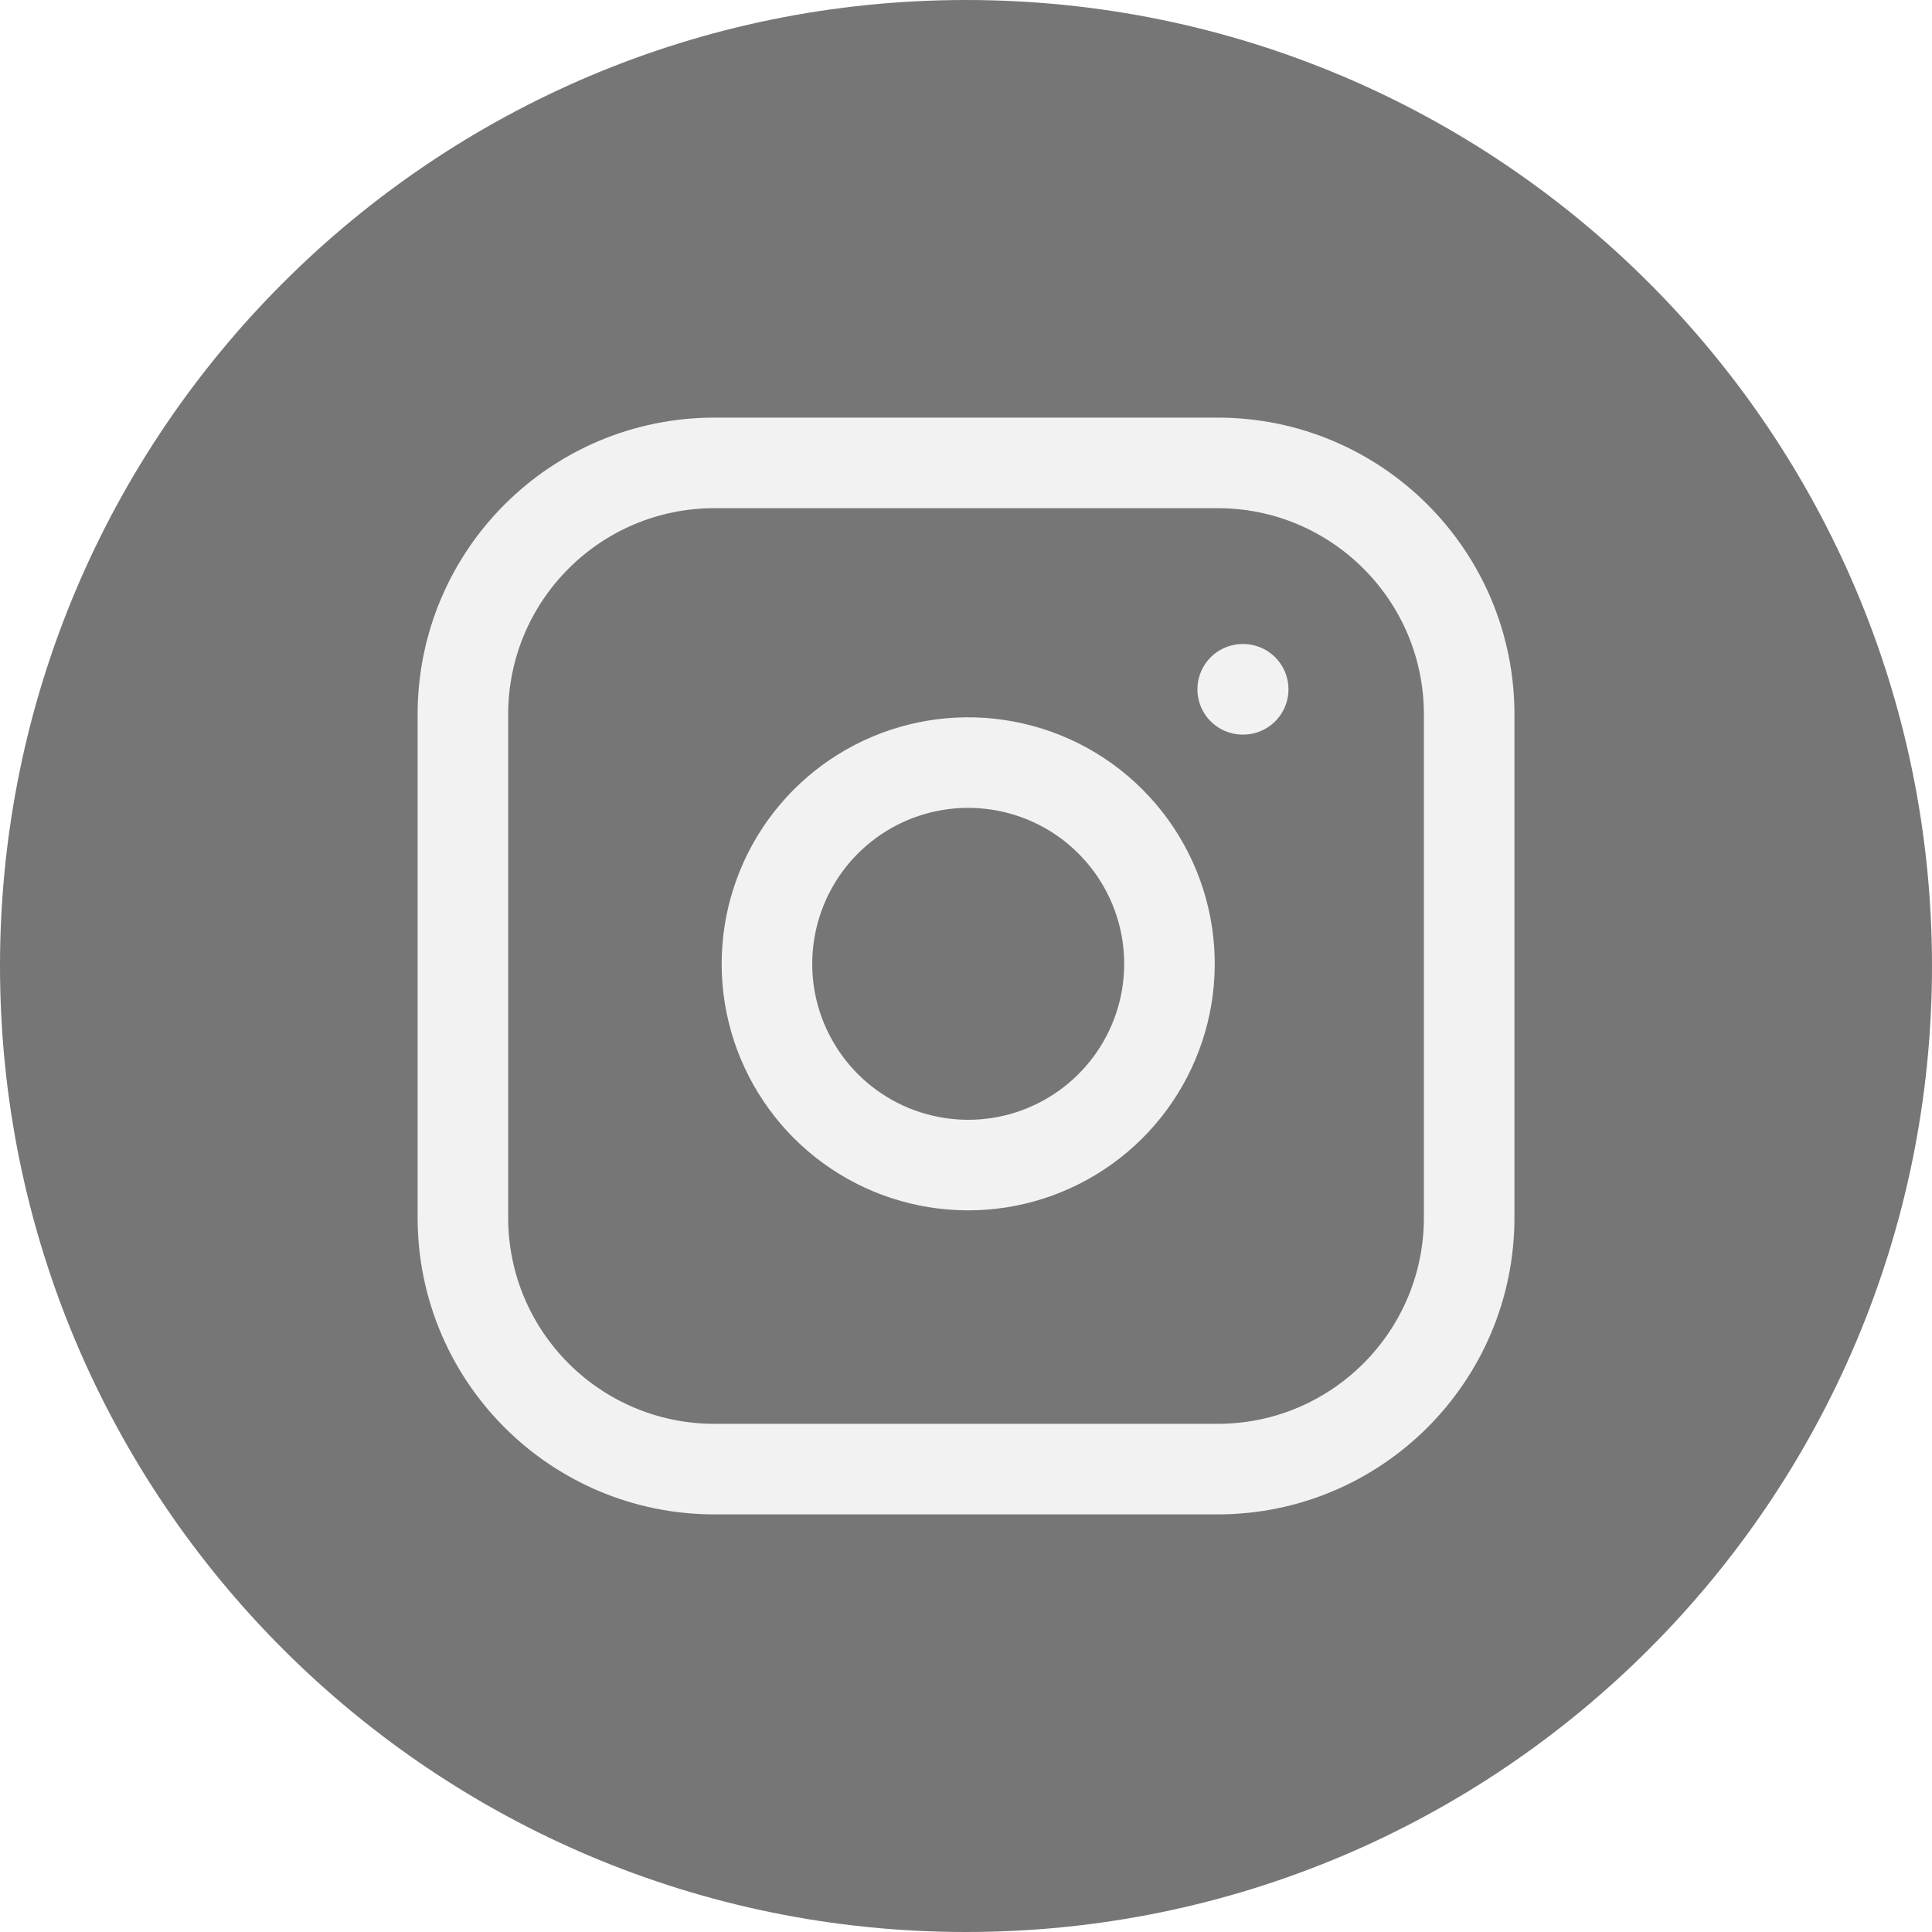
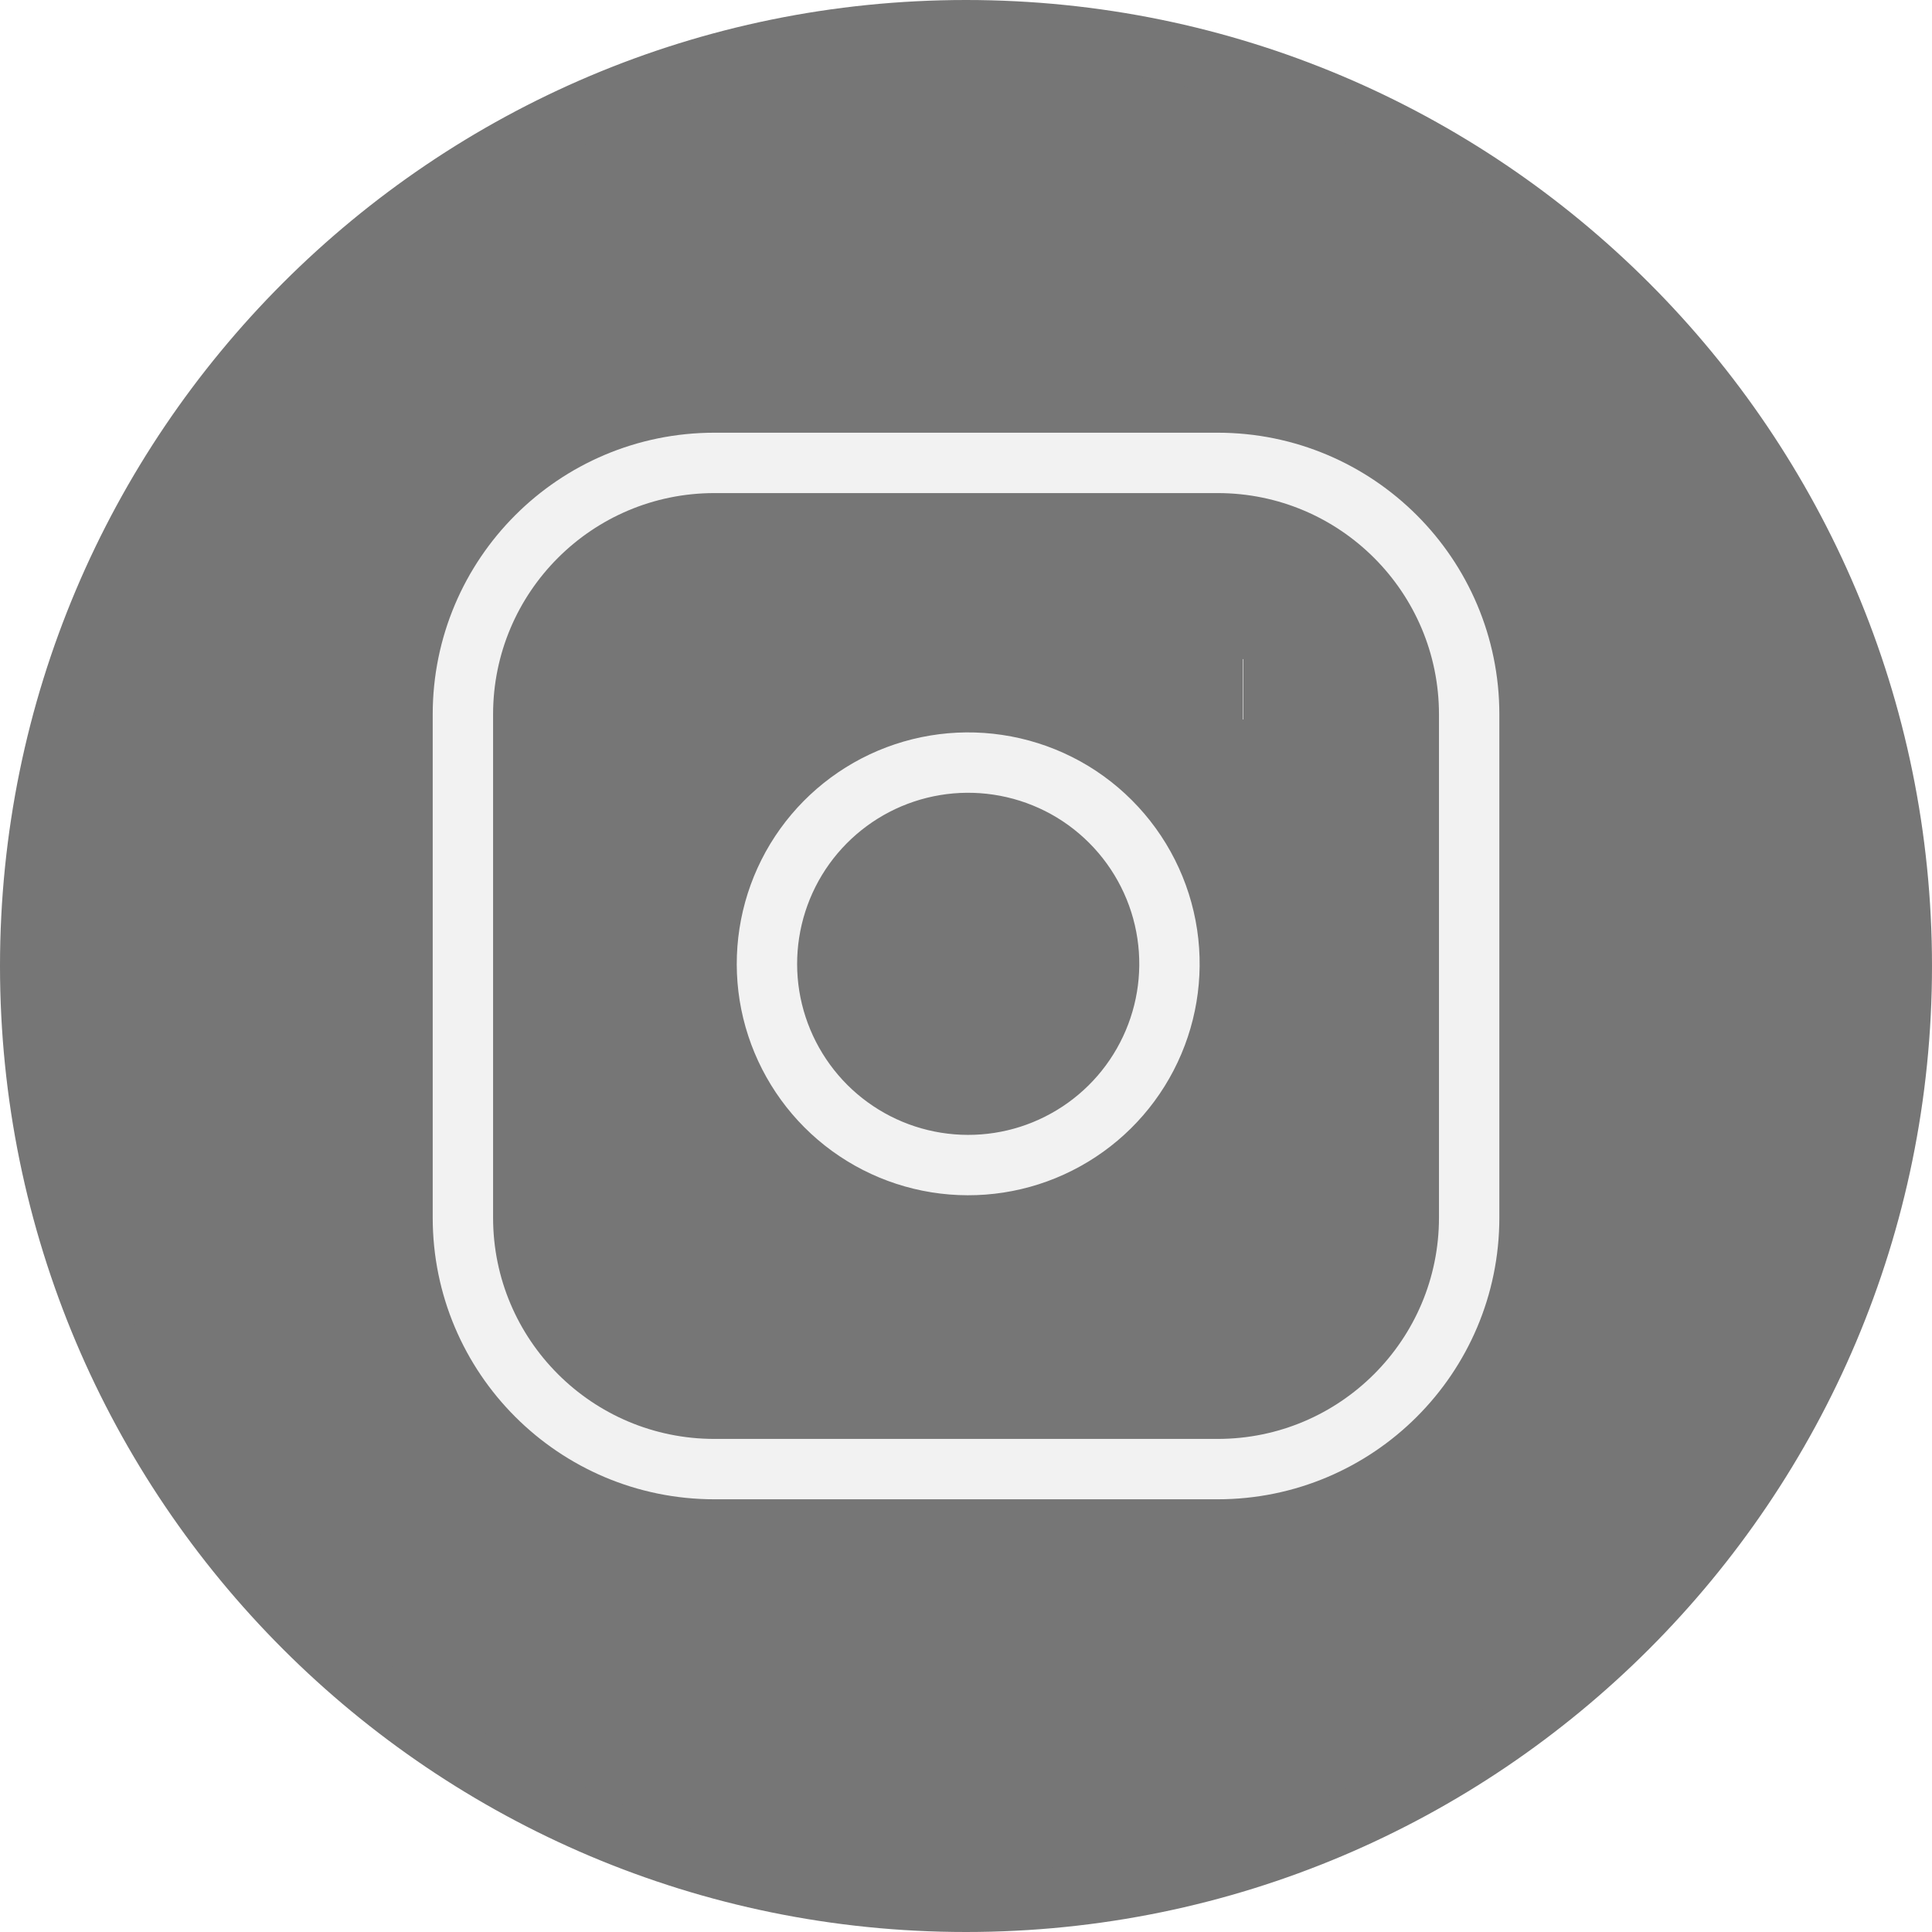
<svg xmlns="http://www.w3.org/2000/svg" width="32" height="32" viewBox="0 0 32 32" fill="none">
  <circle cx="16" cy="16" r="15.5" fill="#767676" stroke="#767676" />
-   <path d="M20.167 7.667H11.834C9.532 7.667 7.667 9.532 7.667 11.833V20.167C7.667 22.468 9.532 24.333 11.834 24.333H20.167C22.468 24.333 24.334 22.468 24.334 20.167V11.833C24.334 9.532 22.468 7.667 20.167 7.667Z" stroke="#F2F2F2" stroke-width="1.5" stroke-linecap="round" stroke-linejoin="round" />
-   <path d="M19.334 15.475C19.437 16.169 19.318 16.877 18.995 17.499C18.672 18.122 18.161 18.626 17.535 18.941C16.909 19.257 16.199 19.366 15.507 19.255C14.815 19.144 14.175 18.817 13.679 18.321C13.184 17.825 12.857 17.186 12.745 16.494C12.634 15.801 12.744 15.092 13.059 14.465C13.374 13.839 13.879 13.328 14.501 13.005C15.124 12.682 15.832 12.564 16.525 12.667C17.233 12.772 17.888 13.101 18.393 13.607C18.899 14.113 19.229 14.768 19.334 15.475Z" stroke="#F2F2F2" stroke-width="1.5" stroke-linecap="round" stroke-linejoin="round" />
-   <path d="M20.583 11.417H20.591" stroke="#F2F2F2" stroke-width="1.5" stroke-linecap="round" stroke-linejoin="round" />
+   <path d="M20.167 7.667H11.834C9.532 7.667 7.667 9.532 7.667 11.833V20.167C7.667 22.468 9.532 24.333 11.834 24.333H20.167C22.468 24.333 24.334 22.468 24.334 20.167V11.833C24.334 9.532 22.468 7.667 20.167 7.667Z" stroke="#F2F2F2" strokeWidth="1.5" strokeLinecap="round" strokeLinejoin="round" />
+   <path d="M19.334 15.475C19.437 16.169 19.318 16.877 18.995 17.499C18.672 18.122 18.161 18.626 17.535 18.941C16.909 19.257 16.199 19.366 15.507 19.255C14.815 19.144 14.175 18.817 13.679 18.321C13.184 17.825 12.857 17.186 12.745 16.494C12.634 15.801 12.744 15.092 13.059 14.465C13.374 13.839 13.879 13.328 14.501 13.005C15.124 12.682 15.832 12.564 16.525 12.667C17.233 12.772 17.888 13.101 18.393 13.607C18.899 14.113 19.229 14.768 19.334 15.475Z" stroke="#F2F2F2" strokeWidth="1.5" strokeLinecap="round" strokeLinejoin="round" />
+   <path d="M20.583 11.417H20.591" stroke="#F2F2F2" strokeWidth="1.5" strokeLinecap="round" strokeLinejoin="round" />
</svg>
